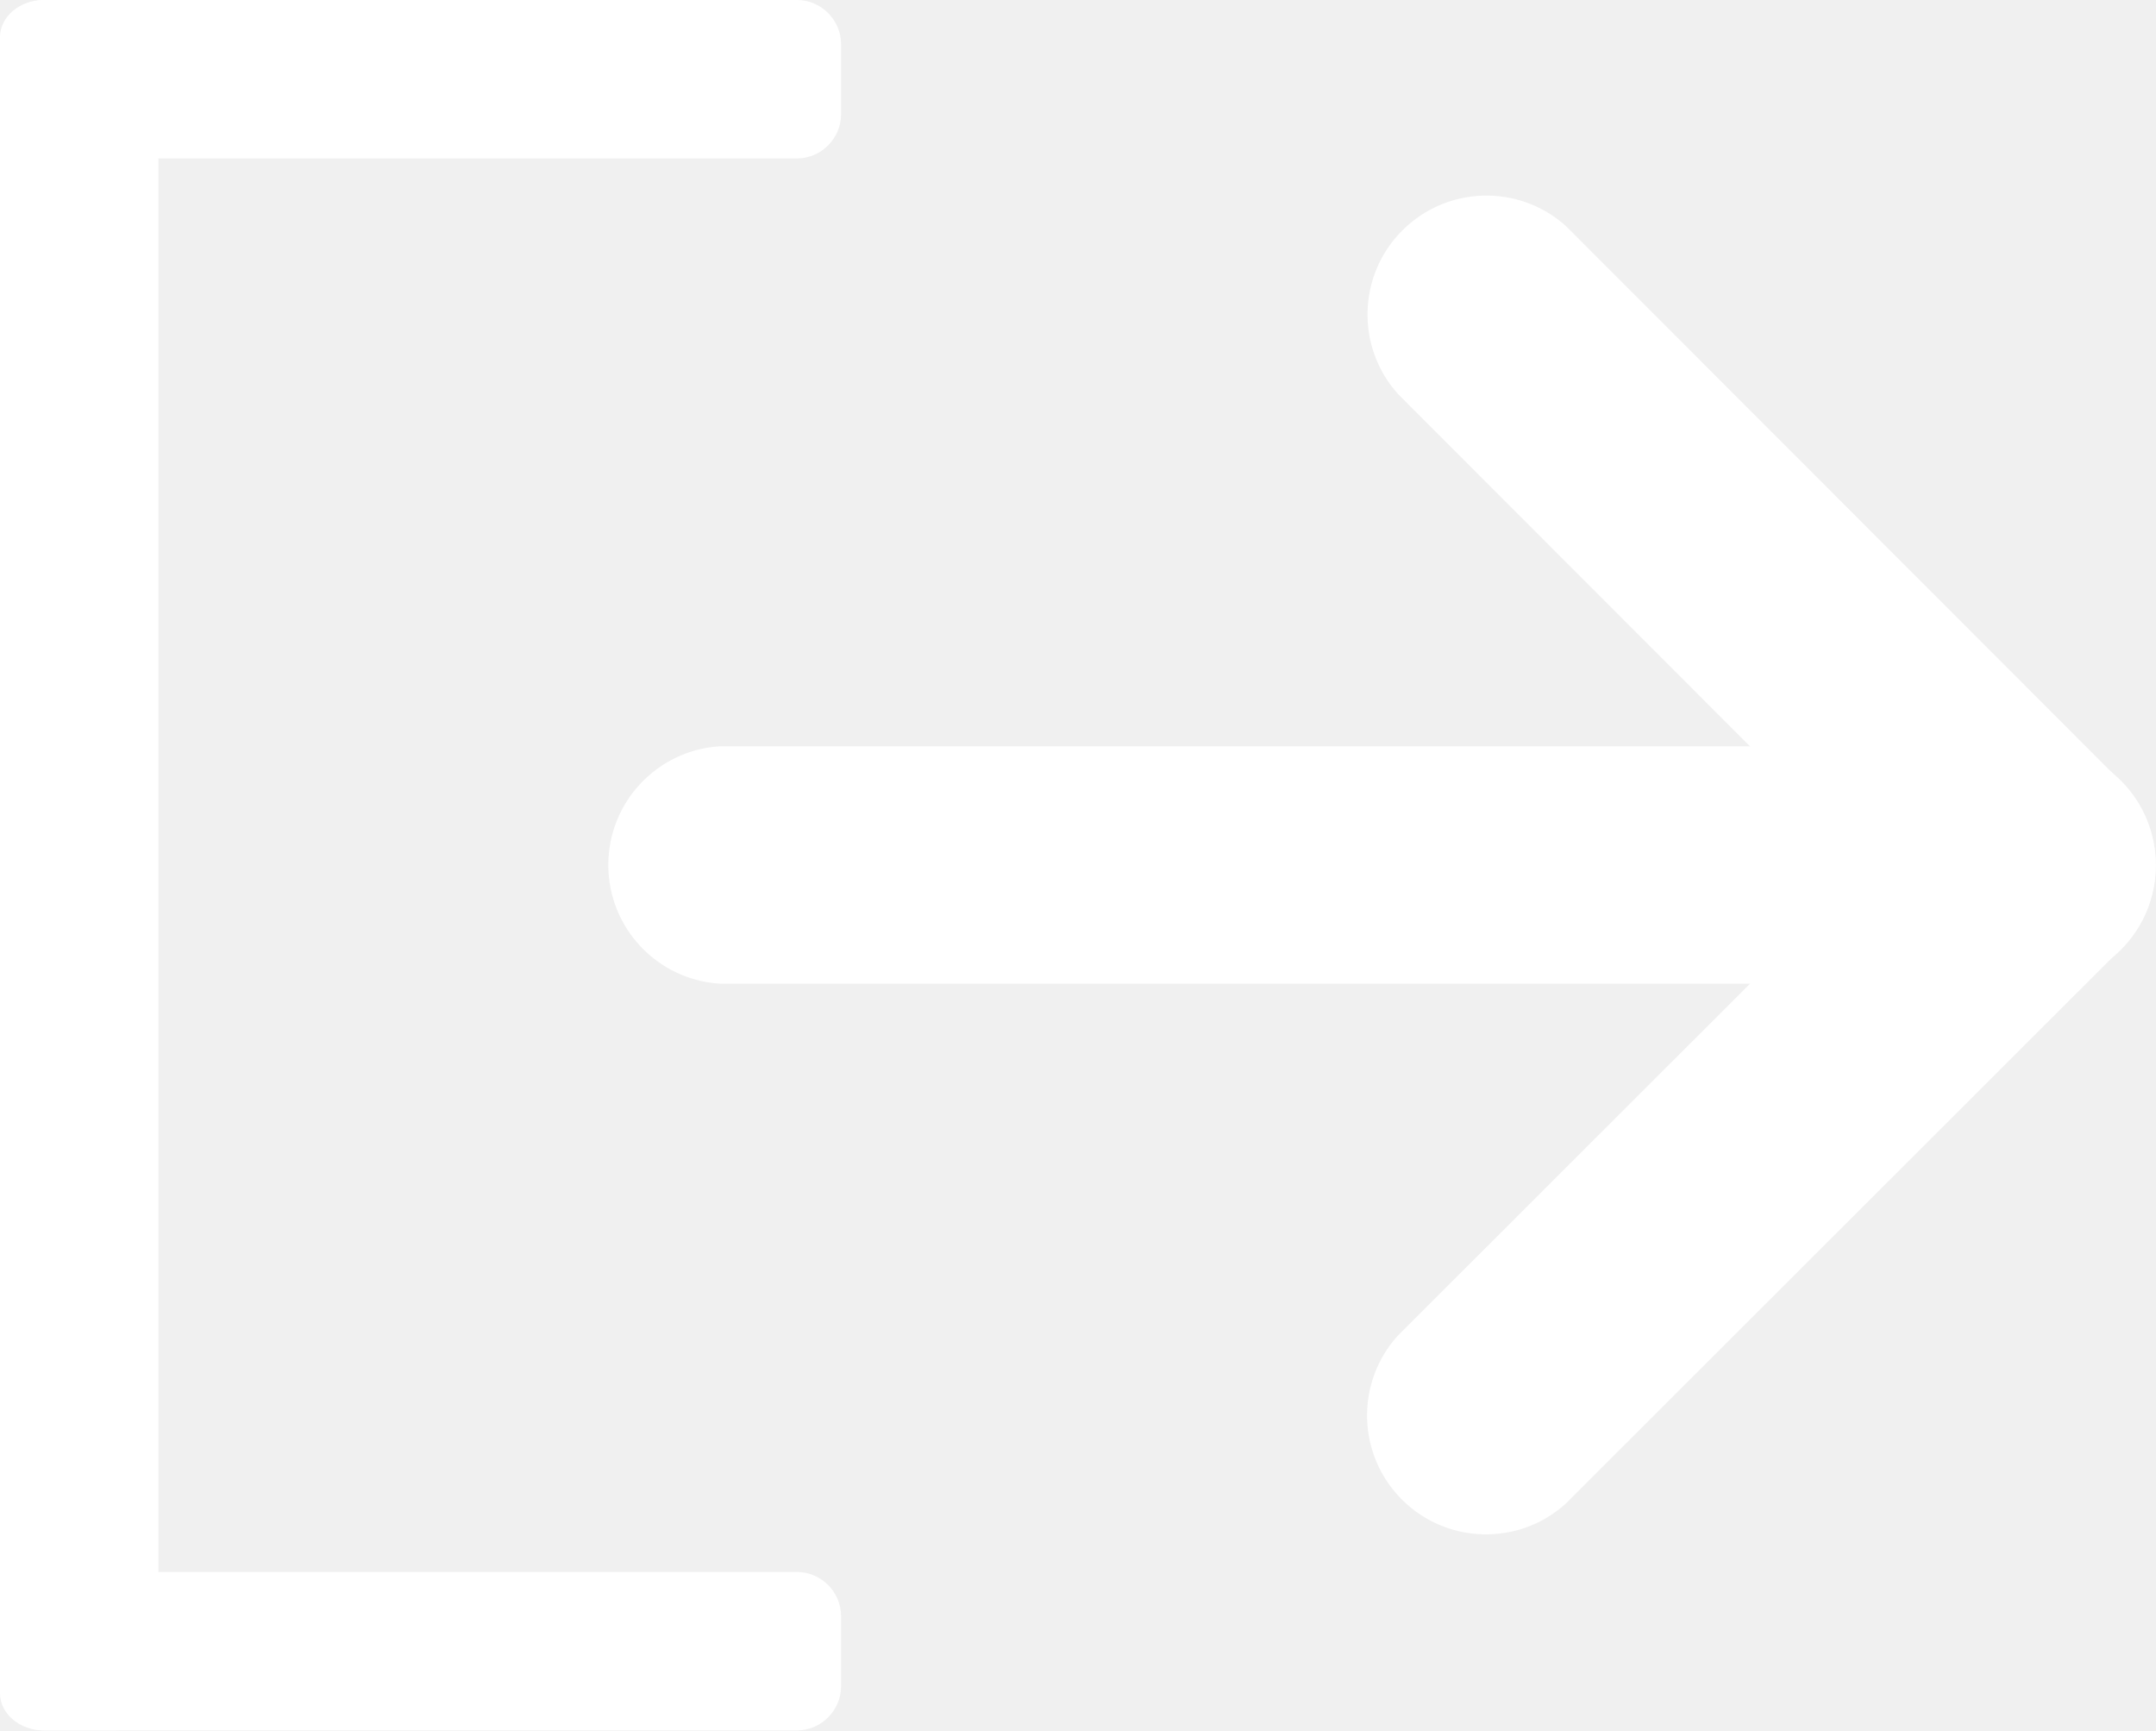
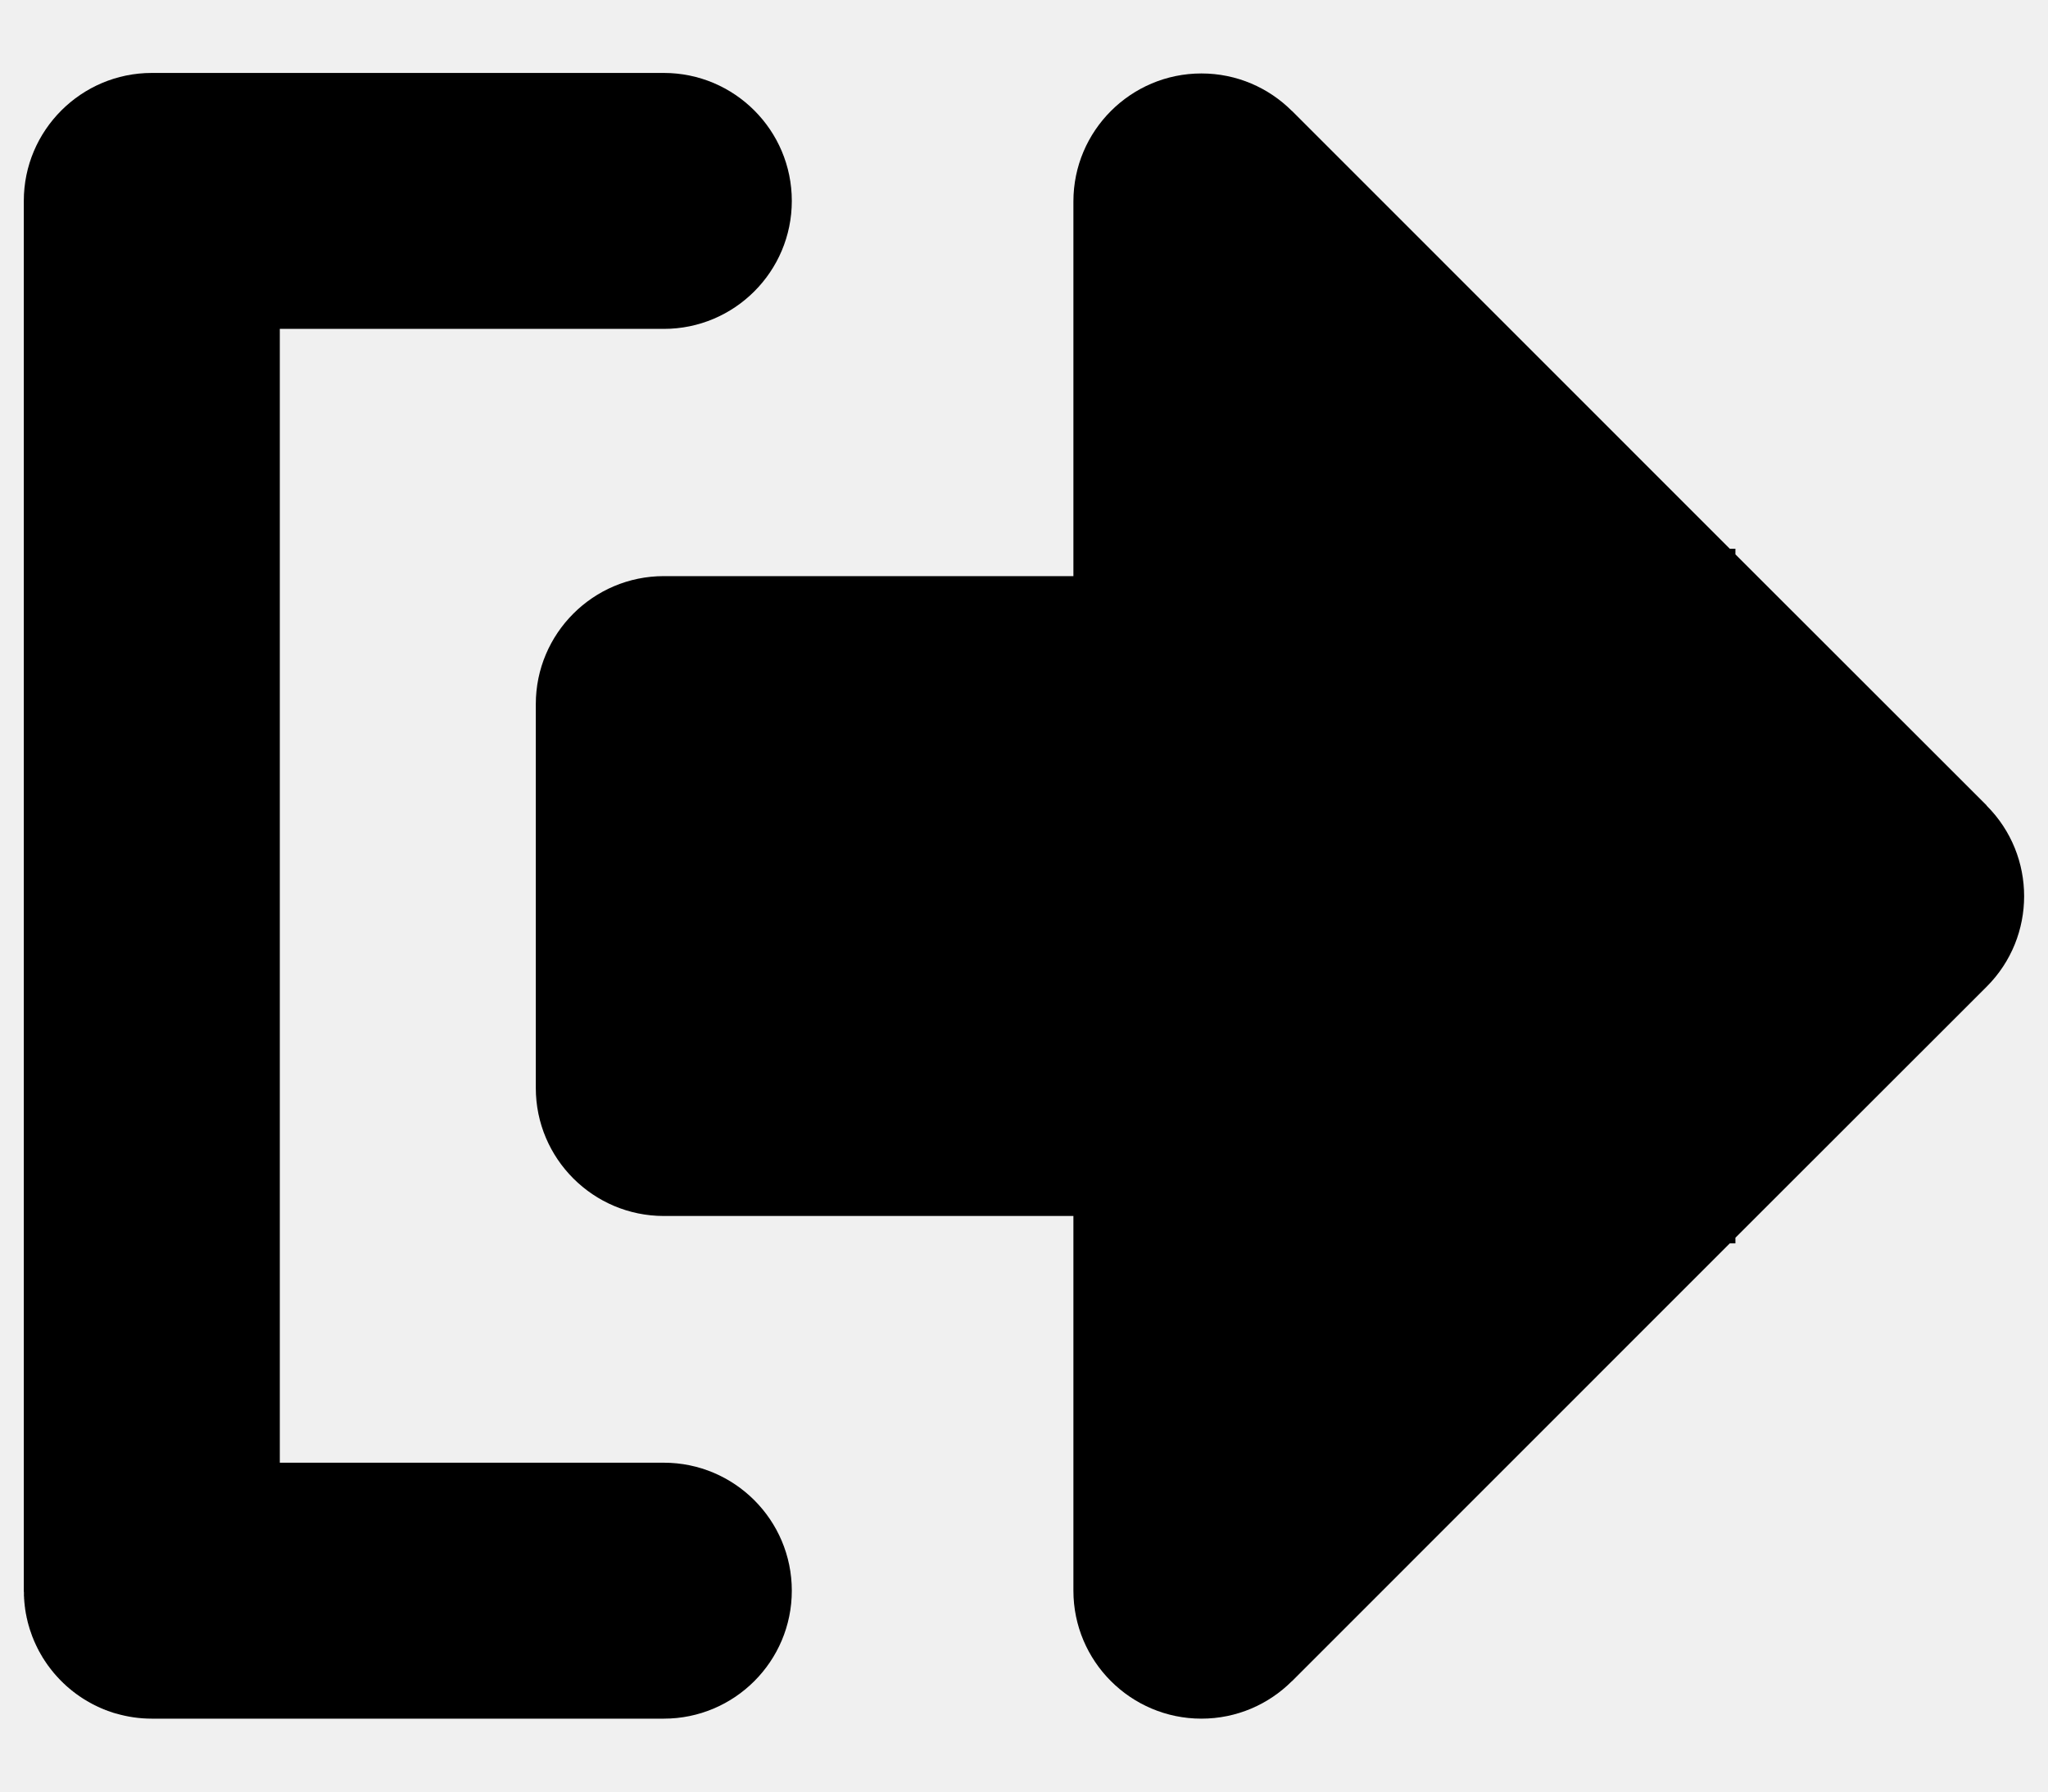
- <svg xmlns="http://www.w3.org/2000/svg" fill-rule="evenodd" stroke-linejoin="round" stroke-miterlimit="1" clip-rule="evenodd" version="1" viewBox="0 0 4750 3812">
-   <path fill="#fff" fill-rule="nonzero" d="M97 3812c-54 0-97-37-97-82V82C0 37 43 0 97 0h155c54 0 97 37 97 82v3648c0 45-43 82-97 82H97z" />
-   <path fill="#fff" fill-rule="nonzero" d="M0 97C0 44 44 0 97 0h1659c53 0 97 44 97 97v155c0 53-44 97-97 97H97c-53 0-97-44-97-97V97zm0 3463c0-53 44-97 97-97h1659c53 0 97 44 97 97v155c0 53-44 97-97 97H97c-53 0-97-44-97-97v-155z" />
-   <path fill="#fff" d="M4494 1906c0-145-117-262-261-262H1586a262 262 0 0 0 0 523h2647c144 0 261-117 261-261z" />
-   <path fill="#fff" d="M4673 2092a262 262 0 0 0 0-370L3450 498a262 262 0 0 0-370 370l1223 1224a262 262 0 0 0 370 0z" />
-   <path fill="#fff" d="M4673 1720a262 262 0 0 0-370 0L3079 2943a262 262 0 0 0 370 370l1224-1223a262 262 0 0 0 0-370z" />
+ <svg xmlns="http://www.w3.org/2000/svg" width="100%" height="100%" viewBox="0 0 16 14" version="1.1" xml:space="preserve" style="fill-rule:evenodd;clip-rule:evenodd;stroke-linejoin:round;stroke-miterlimit:1.414;">
+   <g id="thick">
+     <path d="M5.186,9.502c-0.551,0 -1,-0.448 -1,-1l0,-3c0,-0.552 0.449,-1 1,-1l3.2,0l0,-2.928c0,-0.552 0.449,-1 1,-1c0.276,0 0.526,0.112 0.707,0.293l0.001,0l3.42,3.421l0.044,0l0,0.044l1.963,1.962l-0.001,0.001l0.001,0.001c0.39,0.39 0.39,1.024 0,1.414l-1.963,1.962l0,0.044l-0.044,0l-3.42,3.421l-0.001,0c-0.181,0.181 -0.431,0.293 -0.707,0.293c-0.551,0 -1,-0.448 -1,-1l0,-2.928l-3.2,0Z" />
+     <path d="M5.186,2.57c0.552,0 1,-0.448 1,-1c0,-0.552 -0.448,-1 -1,-1l-4,0c-0.551,0 -1,0.448 -1,1l0,10.86c0,0 0,0.006 0,0.006c0.001,0.003 0.001,0.005 0.001,0.007l0,0l0,0.001l0,0.005l0,0l0,0l0,0.002l0,0.005l0,0l0,0l0,0.002l0,0.004l0,0l0,0l0,0.002l0,0.005l0,0l0,0l0,0.002l0,0.004l0,0l0,0l0.001,0.002l0,0.004l0,0l0,0l0,0.002l0,0.005l0,0l0,0l0,0.002l0,0.004l0,0l0.001,0l0,0.002l0,0.004l0,0l0,0.001l0,0.002l0,0.004l0,0l0,0l0.001,0.002l0,0.004l0,0l0,0l0,0.002l0,0.004l0,0l0,0.001l0.001,0.002l0,0.004l0,0l0,0l0,0.002l0.001,0.004l0,0l0,0l0,0.002l0,0.004l0,0l0,0l0.001,0.003l0,0.003l0,0.001l0,0l0,0.002l0.001,0.004l0,0l0,0l0,0.002l0,0.004l0,0l0.001,0l0,0.002l0,0.004l0,0l0,0.001l0.001,0.002l0,0.003l0,0.001l0,0l0,0.002l0.001,0.003l0,0.001l0,0l0,0.002l0.001,0.004l0,0l0,0l0,0.002l0.001,0.004l0,0l0,0l0,0.002l0.001,0.004l0,0l0,0.001l0,0.002l0.001,0.003l0,0.001l0,0l0,0.002l0.001,0.003l0,0.001l0,0l0,0.002l0.001,0.003l0,0.001l0,0l0.001,0.002l0,0.004l0,0l0,0l0.001,0.002l0,0.004l0.001,0l0,0l0,0.002l0.001,0.004l0,0l0,0l0,0.002l0.001,0.004l0,0l0,0.001l0,0.001l0.001,0.004l0,0l0,0.001l0.001,0.002l0.001,0.003l0,0l0,0.001l0,0.002l0.001,0.003l0,0l0,0.001l0.001,0.002l0,0.003l0,0l0.001,0.001l0,0.002l0.001,0.003l0,0l0,0.001l0,0.002l0.001,0.003l0,0l0,0.001l0.001,0.002l0.001,0.003l0,0l0,0.001l0,0.002l0.001,0.003l0,0l0.001,0.001l0,0.002l0.001,0.003l0,0l0,0.001l0.001,0.002l0,0.003l0.001,0l0,0.001l0,0.002l0.001,0.003l0,0l0,0.001l0.001,0.001l0.001,0.004l0,0l0,0.001l0.001,0.001l0.001,0.003l0,0.001l0,0l0,0.002l0.001,0.003l0.001,0.001l0,0l0,0.002l0.001,0.003l0,0.001l0,0l0.001,0.002l0.001,0.003l0,0.001l0,0l0.001,0.002l0.001,0.003l0,0.001l0,0l0.001,0.002l0.001,0.003l0,0l0,0.001l0.001,0.002l0.001,0.002l0,0.001l0,0.001l0.001,0.001l0.001,0.003l0,0.001l0,0l0.001,0.002l0.001,0.003l0,0.001l0,0l0.001,0.002l0.001,0.003l0,0l0,0.001l0.001,0.002l0.001,0.002l0,0.001l0,0.001l0.001,0.001l0.001,0.003l0,0.001l0,0l0.001,0.002l0.001,0.003l0,0.001l0,0l0.001,0.002l0.001,0.003l0,0l0.001,0.001l0,0.001l0.001,0.003l0.001,0.001l0,0.001l0.001,0.001l0.001,0.003l0,0.001l0,0l0.001,0.002l0.001,0.002l0,0.001l0,0.001l0.001,0.001l0.001,0.003l0.001,0.001l0,0l0,0.002l0.002,0.003l0,0.001l0,0l0.001,0.002l0.001,0.002l0,0.001l0,0.001l0.001,0.001l0.001,0.003l0.001,0.001l0,0l0.001,0.002l0.001,0.002l0,0.001l0,0.001l0.001,0.001l0.001,0.003l0.001,0.001l0,0l0.001,0.002l0.001,0.002l0,0.001l0,0.001l0.001,0.001l0.001,0.003l0.001,0.001l0,0l0.001,0.002l0.001,0.002l0,0.001l0.001,0.001l0,0.001l0.001,0.003l0.001,0.001l0,0l0.001,0.002l0.001,0.002l0.001,0.001l0,0.001l0.001,0.001l0.001,0.003l0,0.001l0,0l0.001,0.002l0.001,0.002l0.001,0.001l0,0.001l0.001,0.001l0.001,0.003l0.001,0.001l0,0l0.001,0.001l0.001,0.003l0,0.001l0.001,0l0,0.002l0.002,0.002l0,0.001l0.001,0.001l0,0.001l0.001,0.003l0.001,0.001l0,0l0.001,0.002l0.001,0.002l0.001,0.001l0,0l0.001,0.002l0.001,0.002l0.001,0.001l0,0.001l0.001,0.001l0.001,0.002l0.001,0.001l0,0.001l0.001,0.001l0.001,0.003l0.001,0.001l0,0l0.001,0.002l0.001,0.002l0.001,0.001l0,0.001l0.001,0.001l0.001,0.002l0.001,0.001l0,0.001l0.001,0.001l0.001,0.002l0.001,0.001l0,0.001l0.001,0.001l0.001,0.002l0.001,0.002l0,0l0.001,0.001l0.001,0.003l0.001,0.001l0,0l0.001,0.002l0.001,0.002l0.001,0.001l0,0.001l0.001,0.001l0.002,0.002l0,0.001l0.001,0.001l0,0.001l0.002,0.002l0,0.001l0.001,0.001l0.001,0.001l0.001,0.002l0.001,0.001l0,0.001l0.001,0.001l0.001,0.002l0.001,0.001l0,0.001l0.001,0.001l0.001,0.002l0.001,0.001l0.001,0.001l0,0.001l0.002,0.002l0.001,0.001l0,0.001l0.001,0.001l0.001,0.002l0.001,0.001l0,0.001l0.001,0.001l0.001,0.002l0.001,0.001l0.001,0.001l0,0.001l0.002,0.002l0.001,0.001l0,0.001l0.001,0.001l0.001,0.002l0.001,0.001l0.001,0.001l0,0.001l0.002,0.002l0.001,0.001l0,0.001l0.001,0.001l0.001,0.002l0.001,0.001l0.001,0.001l0,0.001l0.002,0.002l0.001,0.001l0,0l0.001,0.001l0.001,0.002l0.001,0.002l0.001,0l0,0.001l0.002,0.002l0.001,0.001l0,0.001l0.001,0.001l0.001,0.002l0.001,0.001l0.001,0.001l0.001,0.001l0.001,0.002l0.001,0.001l0.001,0.001l0,0.001l0.002,0.002l0.001,0.001l0,0l0.001,0.001l0.001,0.002l0.001,0.002l0.001,0l0.001,0.001l0.001,0.002l0.001,0.001l0.001,0.001l0,0.001l0.002,0.002l0.001,0.001l0,0.001l0.001,0l0.002,0.002l0.001,0.002l0,0l0.001,0.001l0.001,0.002l0.001,0.001l0.001,0.001l0.001,0.001l0.001,0.002l0.001,0.001l0.001,0.001l0,0l0.002,0.002l0.001,0.002l0.001,0l0,0.001l0.002,0.002l0.001,0.001l0.001,0.001l0,0.001l0.002,0.001l0.001,0.002l0,0l0.001,0.001l0.002,0.002l0.001,0.001l0,0.001l0.001,0.001l0.002,0.001l0.001,0.002l0,0l0.001,0.001l0.002,0.002l0.001,0.001l0,0.001l0.001,0.001l0.002,0.001l0.001,0.002l0,0l0.001,0.001l0.002,0.002l0.001,0.001l0,0.001l0.001,0l0.002,0.002l0.001,0.001l0.001,0.001l0,0.001l0.002,0.001l0.001,0.002l0.001,0l0,0.001l0.002,0.002l0.001,0.001l0.001,0.001l0,0l0.002,0.002l0.001,0.002l0.001,0l0.001,0.001l0.001,0.001l0.001,0.002l0.001,0l0.001,0.001l0.001,0.002l0.002,0.001l0,0.001l0.001,0l0.001,0.002l0.002,0.001l0.001,0.001l0,0.001l0.002,0.001l0.001,0.002l0.001,0l0,0.001l0.002,0.001l0.001,0.002l0.001,0l0.001,0.001l0.001,0.001l0.002,0.002l0,0.001l0.001,0l0.001,0.002l0.002,0.001l0.001,0.001l0,0l0.002,0.002l0.001,0.001l0.001,0.001l0.001,0l0.001,0.002l0.002,0.001l0,0.001l0.001,0l0.002,0.002l0.001,0.001l0.001,0.001l0,0.001l0.002,0.001l0.002,0.002l0,0l0.001,0.001l0.001,0.001l0.002,0.002l0.001,0l0,0.001l0.002,0.001l0.002,0.002l0,0l0.001,0.001l0.001,0.001l0.002,0.002l0.001,0l0,0.001l0.002,0.001l0.002,0.001l0,0.001l0.001,0l0.001,0.002l0.002,0.001l0.001,0.001l0,0l0.002,0.002l0.002,0.001l0,0.001l0.001,0l0.001,0.002l0.002,0.001l0.001,0.001l0,0l0.002,0.001l0.002,0.002l0.001,0.001l0,0l0.002,0.001l0.002,0.002l0,0l0.001,0.001l0.001,0.001l0.002,0.002l0.001,0l0,0.001l0.002,0.001l0.002,0.001l0.001,0.001l0,0l0.002,0.001l0.002,0.002l0,0.001l0.001,0l0.001,0.001l0.002,0.002l0.001,0l0,0.001l0.002,0.001l0.002,0.001l0.001,0.001l0,0l0.002,0.001l0.002,0.002l0.001,0.001l0,0l0.001,0.001l0.003,0.002l0,0l0.001,0.001l0.001,0.001l0.003,0.001l0,0.001l0.001,0l0.001,0.001l0.002,0.002l0.001,0l0,0.001l0.002,0.001l0.002,0.001l0.001,0.001l0,0l0.002,0.001l0.002,0.002l0.001,0l0,0.001l0.002,0.001l0.002,0.001l0.001,0.001l0,0l0.002,0.001l0.002,0.002l0.001,0l0,0.001l0.001,0.001l0.003,0.001l0.001,0.001l0,0l0.001,0.001l0.003,0.002l0.001,0l0,0l0.001,0.001l0.003,0.002l0.001,0l0,0.001l0.001,0.001l0.003,0.001l0.001,0.001l0,0l0.001,0.001l0.003,0.002l0.001,0l0,0l0.001,0.001l0.003,0.002l0.001,0l0,0.001l0.001,0.001l0.003,0.001l0.001,0.001l0,0l0.002,0.001l0.002,0.001l0.001,0.001l0,0l0.002,0.001l0.002,0.002l0.001,0l0,0l0.002,0.001l0.003,0.002l0,0l0,0l0.002,0.001l0.003,0.002l0,0l0.001,0l0.001,0.001l0.003,0.002l0,0l0.001,0.001l0.001,0l0.003,0.002l0.001,0l0,0.001l0.001,0l0.003,0.002l0.001,0l0,0.001l0.002,0l0.003,0.002l0,0l0,0.001l0.002,0l0.003,0.002l0,0l0.001,0.001l0.001,0l0.003,0.002l0.001,0l0,0l0.001,0.001l0.003,0.002l0.001,0l0,0l0.002,0.001l0.003,0.002l0,0l0.001,0l0.001,0.001l0.003,0.002l0.001,0l0,0l0.001,0.001l0.004,0.001l0,0.001l0,0l0.002,0.001l0.003,0.001l0,0.001l0.001,0l0.001,0l0.003,0.002l0.001,0l0,0l0.001,0.001l0.004,0.002l0,0l0,0l0.002,0.001l0.003,0.001l0.001,0.001l0,0l0.001,0l0.004,0.002l0,0l0,0l0.002,0.001l0.003,0.002l0.001,0l0,0l0.001,0.001l0.004,0.001l0,0.001l0,0l0.002,0l0.003,0.002l0.001,0l0,0l0.001,0.001l0.004,0.001l0,0.001l0,0l0.002,0l0.003,0.002l0.001,0l0,0l0.001,0.001l0.004,0.001l0,0.001l0,0l0.002,0l0.003,0.002l0.001,0l0,0l0.001,0.001l0.004,0.001l0,0l0,0l0.002,0.001l0.004,0.002l0,0l0,0l0.001,0l0.004,0.002l0.001,0l0,0l0.001,0.001l0.004,0.001l0,0l0,0l0.002,0.001l0.004,0.001l0,0.001l0,0l0.001,0l0.004,0.002l0.001,0l0,0l0.001,0l0.004,0.002l0,0l0,0l0.002,0l0.004,0.002l0,0l0,0l0.001,0.001l0.005,0.001l0,0l0,0l0.001,0.001l0.004,0.001l0.001,0l0,0l0.001,0.001l0.004,0.001l0,0l0,0l0.002,0.001l0.004,0.001l0,0l0,0l0.001,0.001l0.005,0.001l0,0l0,0l0.001,0.001l0.005,0.001l0,0l0,0l0.001,0.001l0.004,0.001l0.001,0l0,0l0.001,0.001l0.004,0.001l0,0l0,0l0.001,0.001l0.005,0.001l0,0l0,0l0.001,0l0.005,0.002l0,0l0,0l0.001,0l0.005,0.002l0,0l0,0l0.001,0l0.005,0.001l0,0c0.089,0.026 0.182,0.04 0.279,0.04l4,0c0.552,0 1,-0.448 1,-1c0,-0.552 -0.448,-1 -1,-1l-3,0l0,-8.86l3,0Z" />
+   </g>
</svg>
